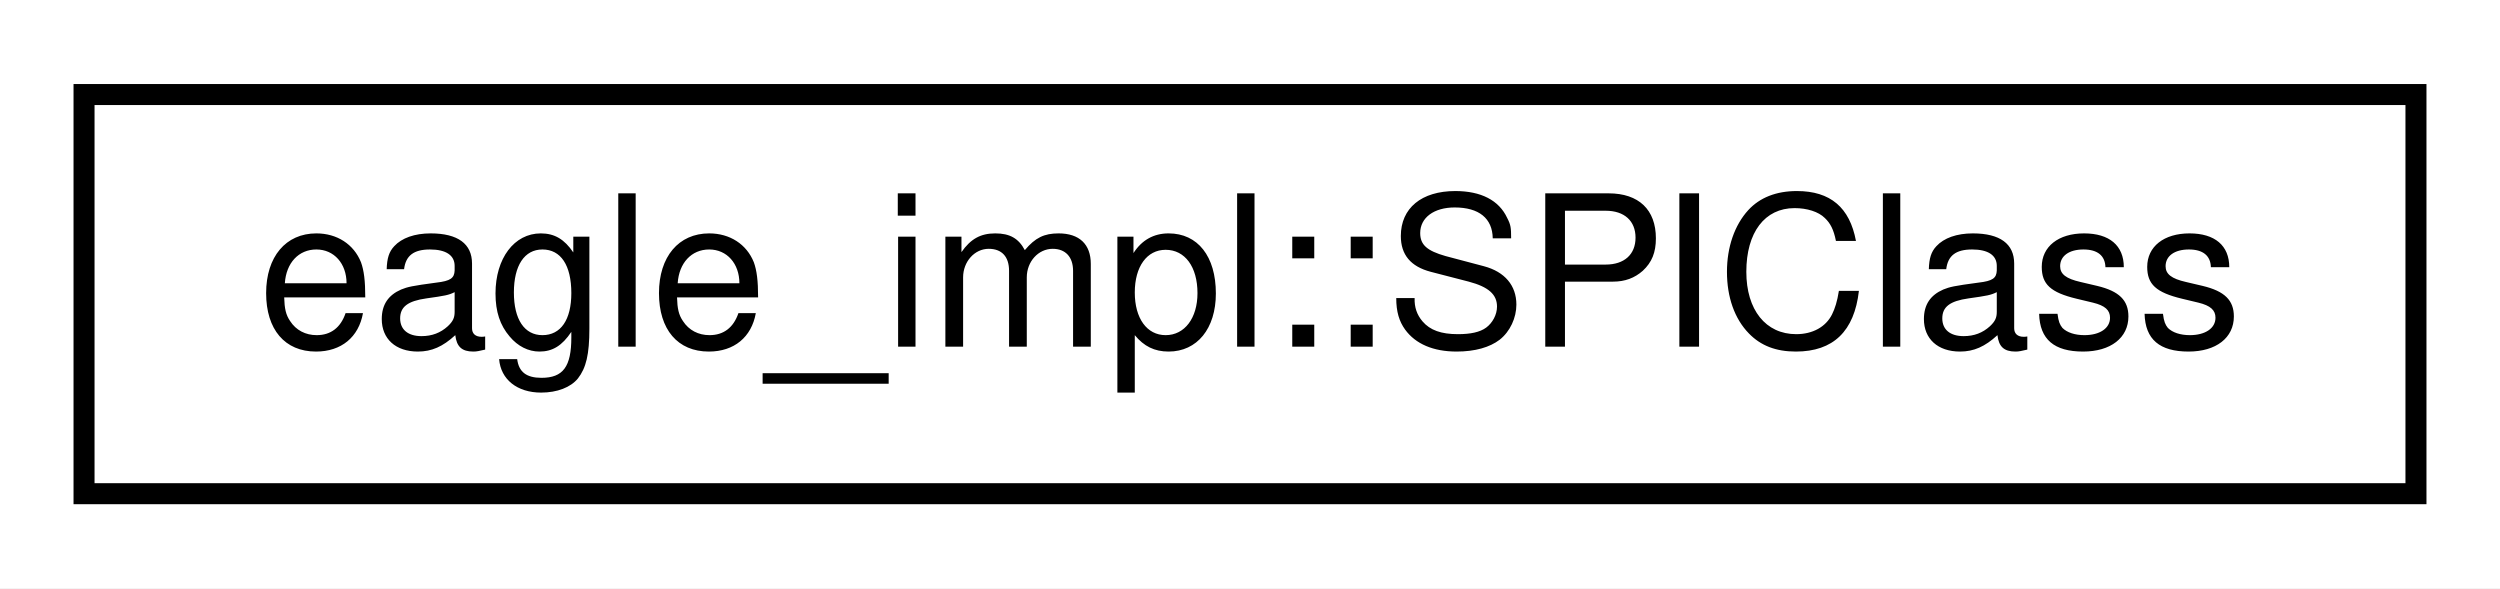
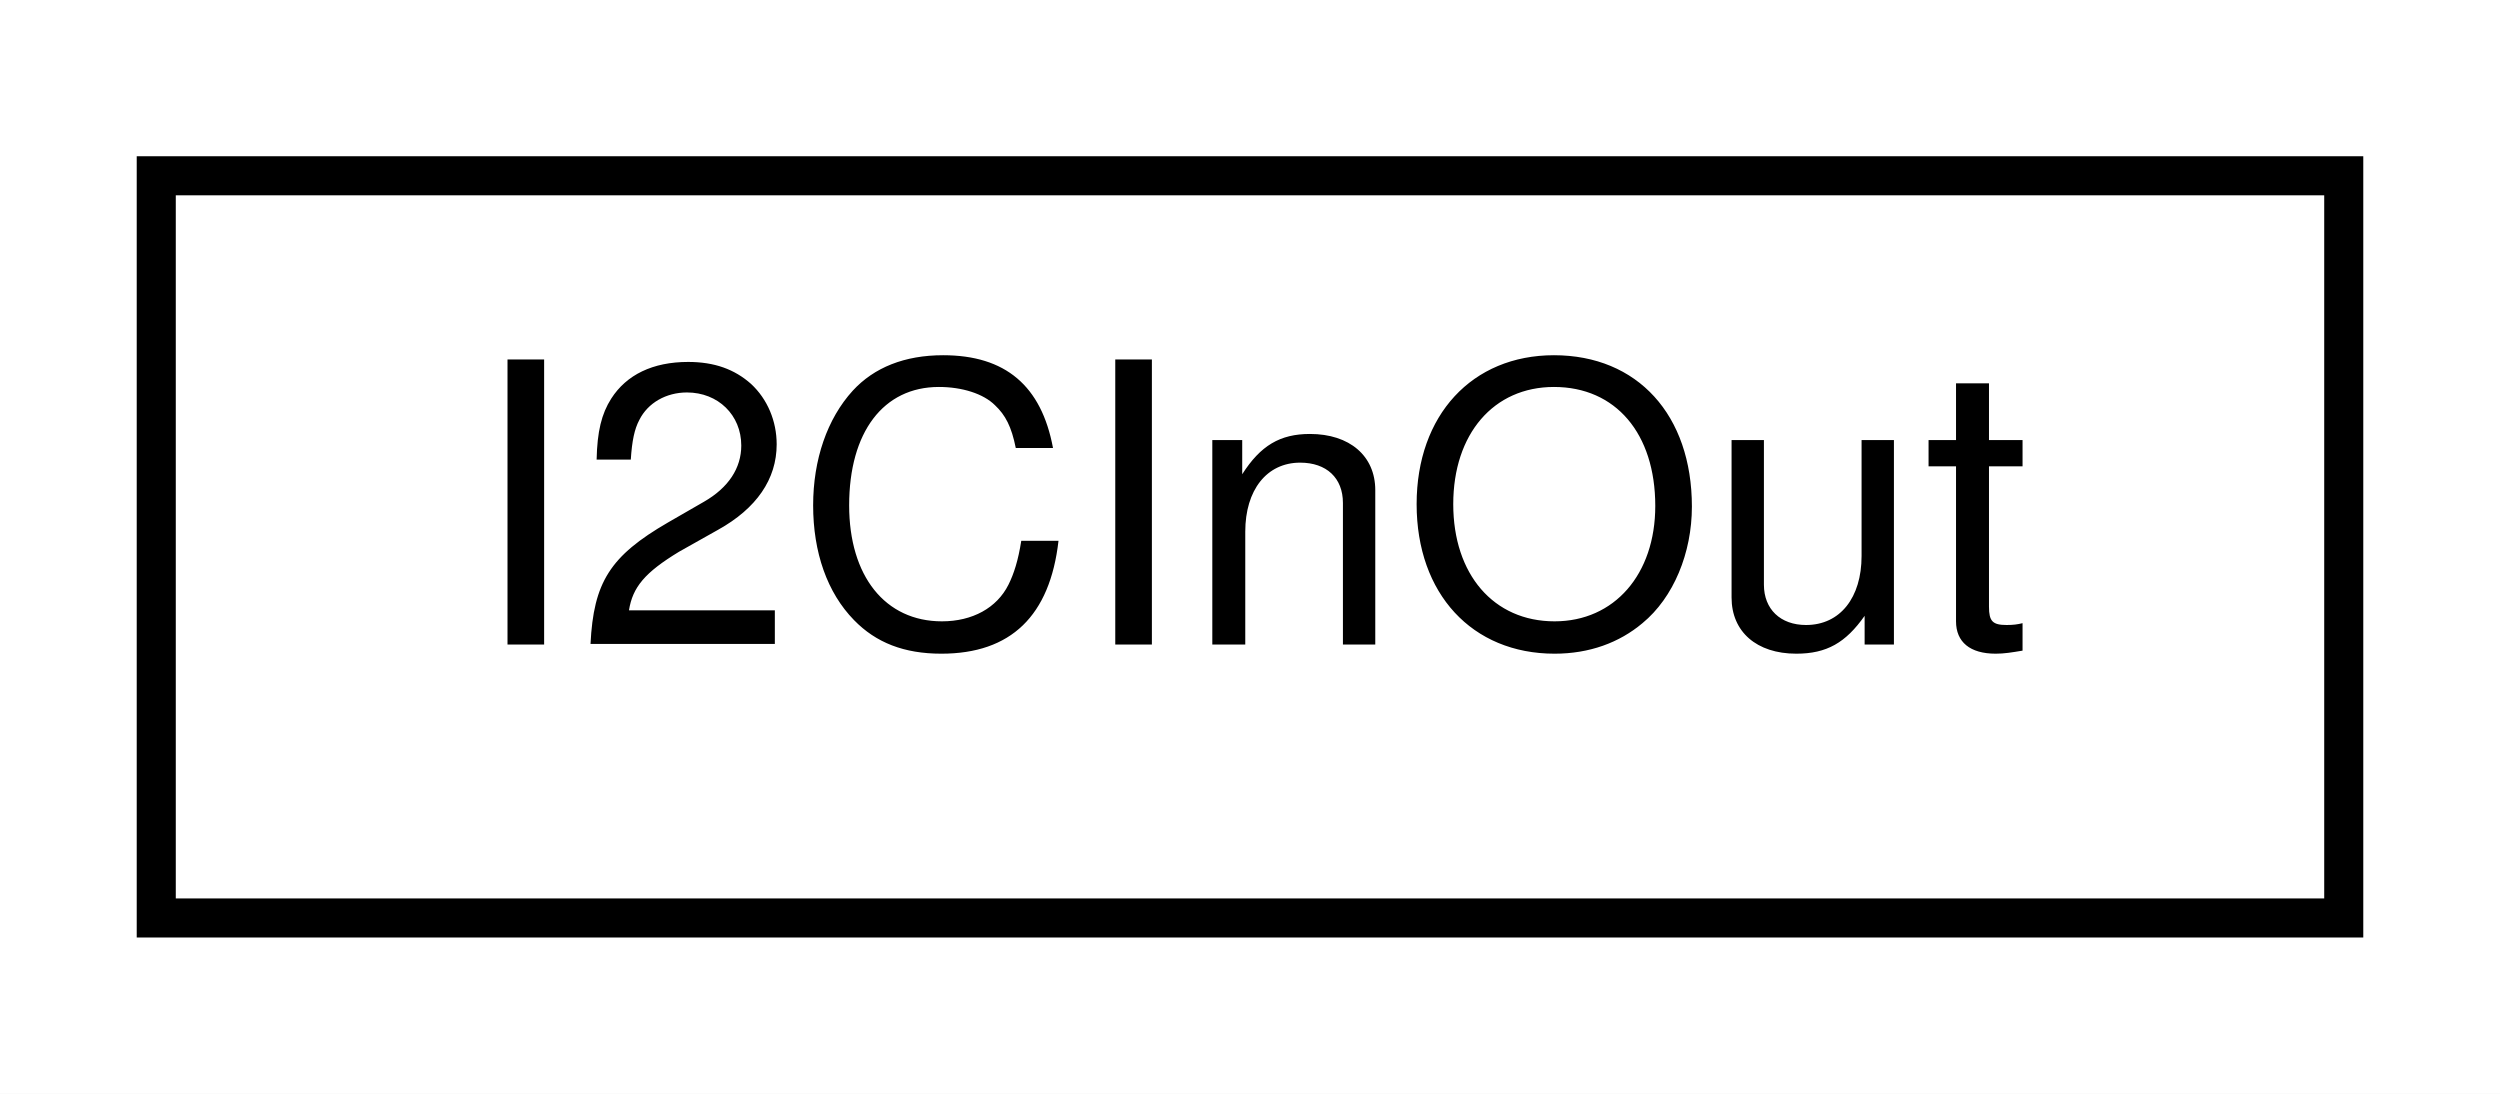
- <svg xmlns="http://www.w3.org/2000/svg" xmlns:xlink="http://www.w3.org/1999/xlink" width="119pt" height="28pt" viewBox="0.00 0.00 119.00 28.00">
+ <svg xmlns="http://www.w3.org/2000/svg" xmlns:xlink="http://www.w3.org/1999/xlink" width="64pt" height="28pt" viewBox="0.00 0.00 64.00 28.00">
  <g id="graph0" class="graph" transform="scale(1 1) rotate(0) translate(4 24)">
-     <polygon fill="white" stroke="none" points="-4,4 -4,-24 115,-24 115,4 -4,4" />
+     <polygon fill="white" stroke="none" points="-4,4 -4,-24 60,-24 60,4 -4,4" />
    <g id="node1" class="node">
      <g id="a_node1">
-         <a xlink:href="structeagle__impl_1_1SPIClass.html" target="_top" xlink:title="[SPI] This is used to avoid path resolving issues and defines the common known Arduino SPI interface ...">
-           <polygon fill="white" stroke="black" points="-7.10543e-15,-0.5 -7.10543e-15,-19.5 111,-19.5 111,-0.5 -7.10543e-15,-0.5" />
-           <text text-anchor="middle" x="55.5" y="-7.5" font-family="Helvetica,sans-Serif" font-size="10.00">eagle_impl::SPIClass</text>
+         <a xlink:href="structI2CInOut.html" target="_top" xlink:title="[COPY&amp;PASTE] This is the I2CInOut ghost struct :D ">
+           <polygon fill="white" stroke="black" points="-3.55271e-15,-0.5 -3.55271e-15,-19.5 56,-19.5 56,-0.5 -3.55271e-15,-0.5" />
+           <text text-anchor="middle" x="28" y="-7.5" font-family="Helvetica,sans-Serif" font-size="10.00">I2CInOut</text>
        </a>
      </g>
    </g>
  </g>
</svg>
